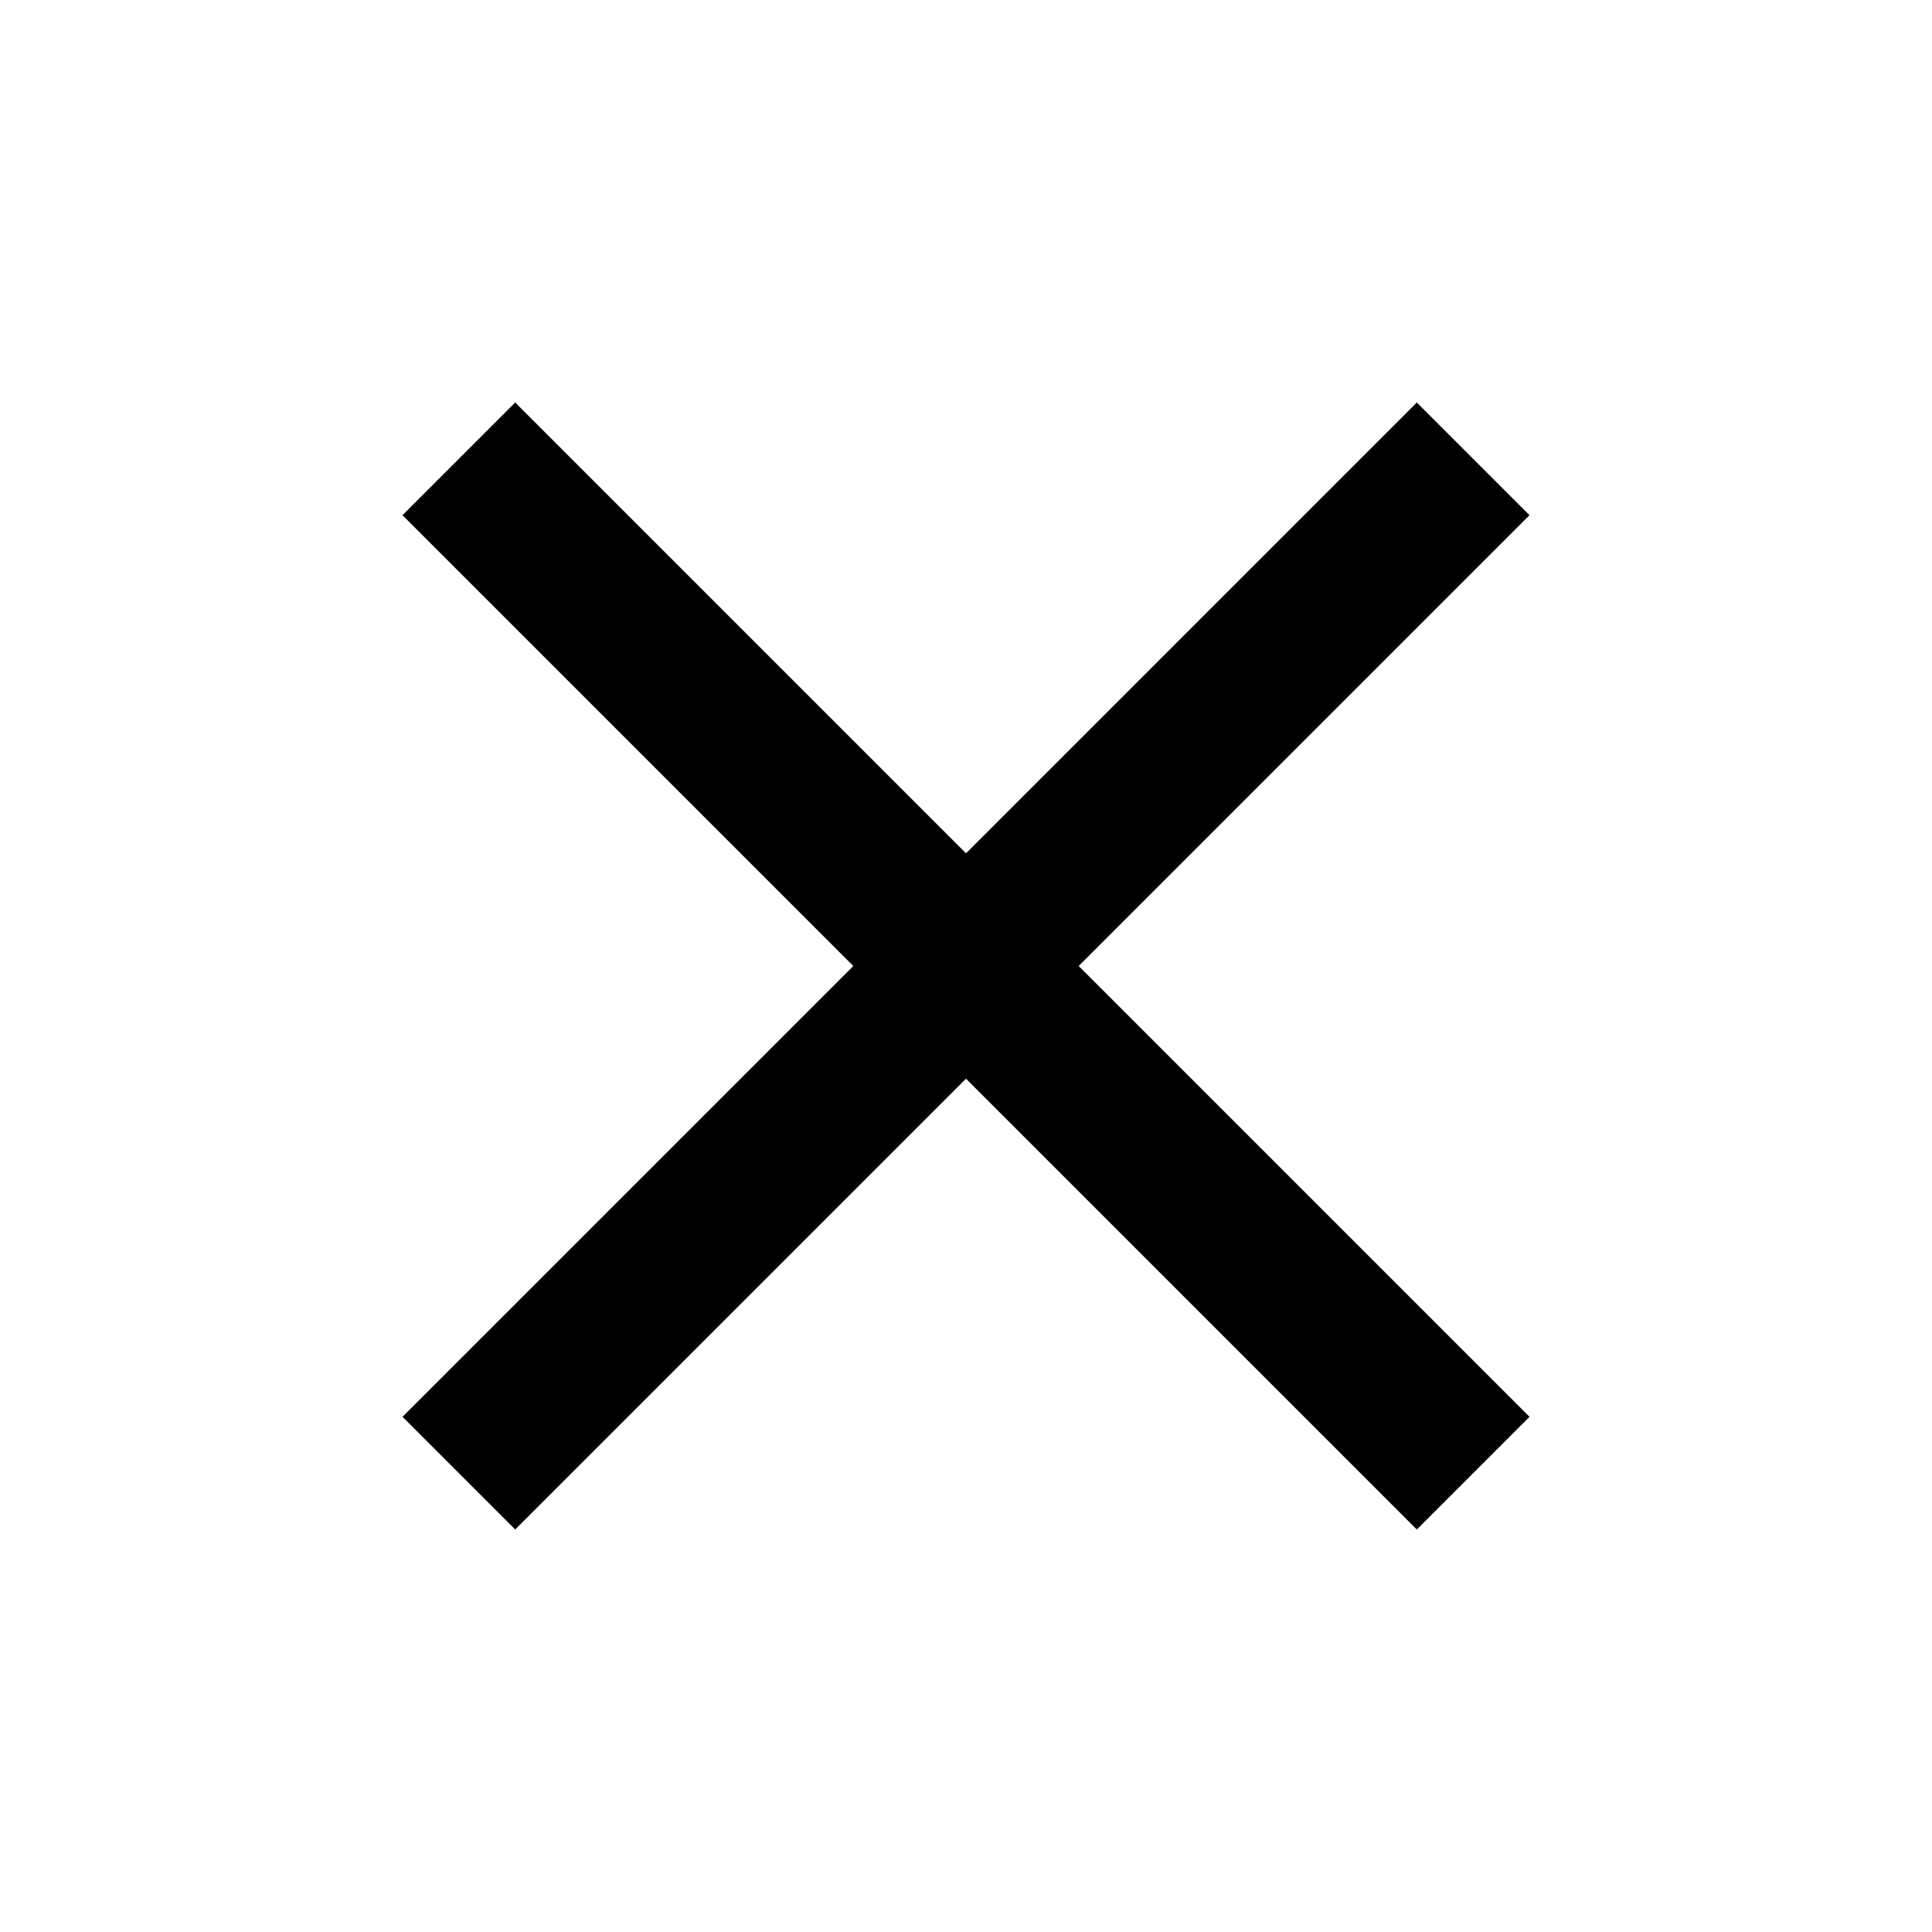
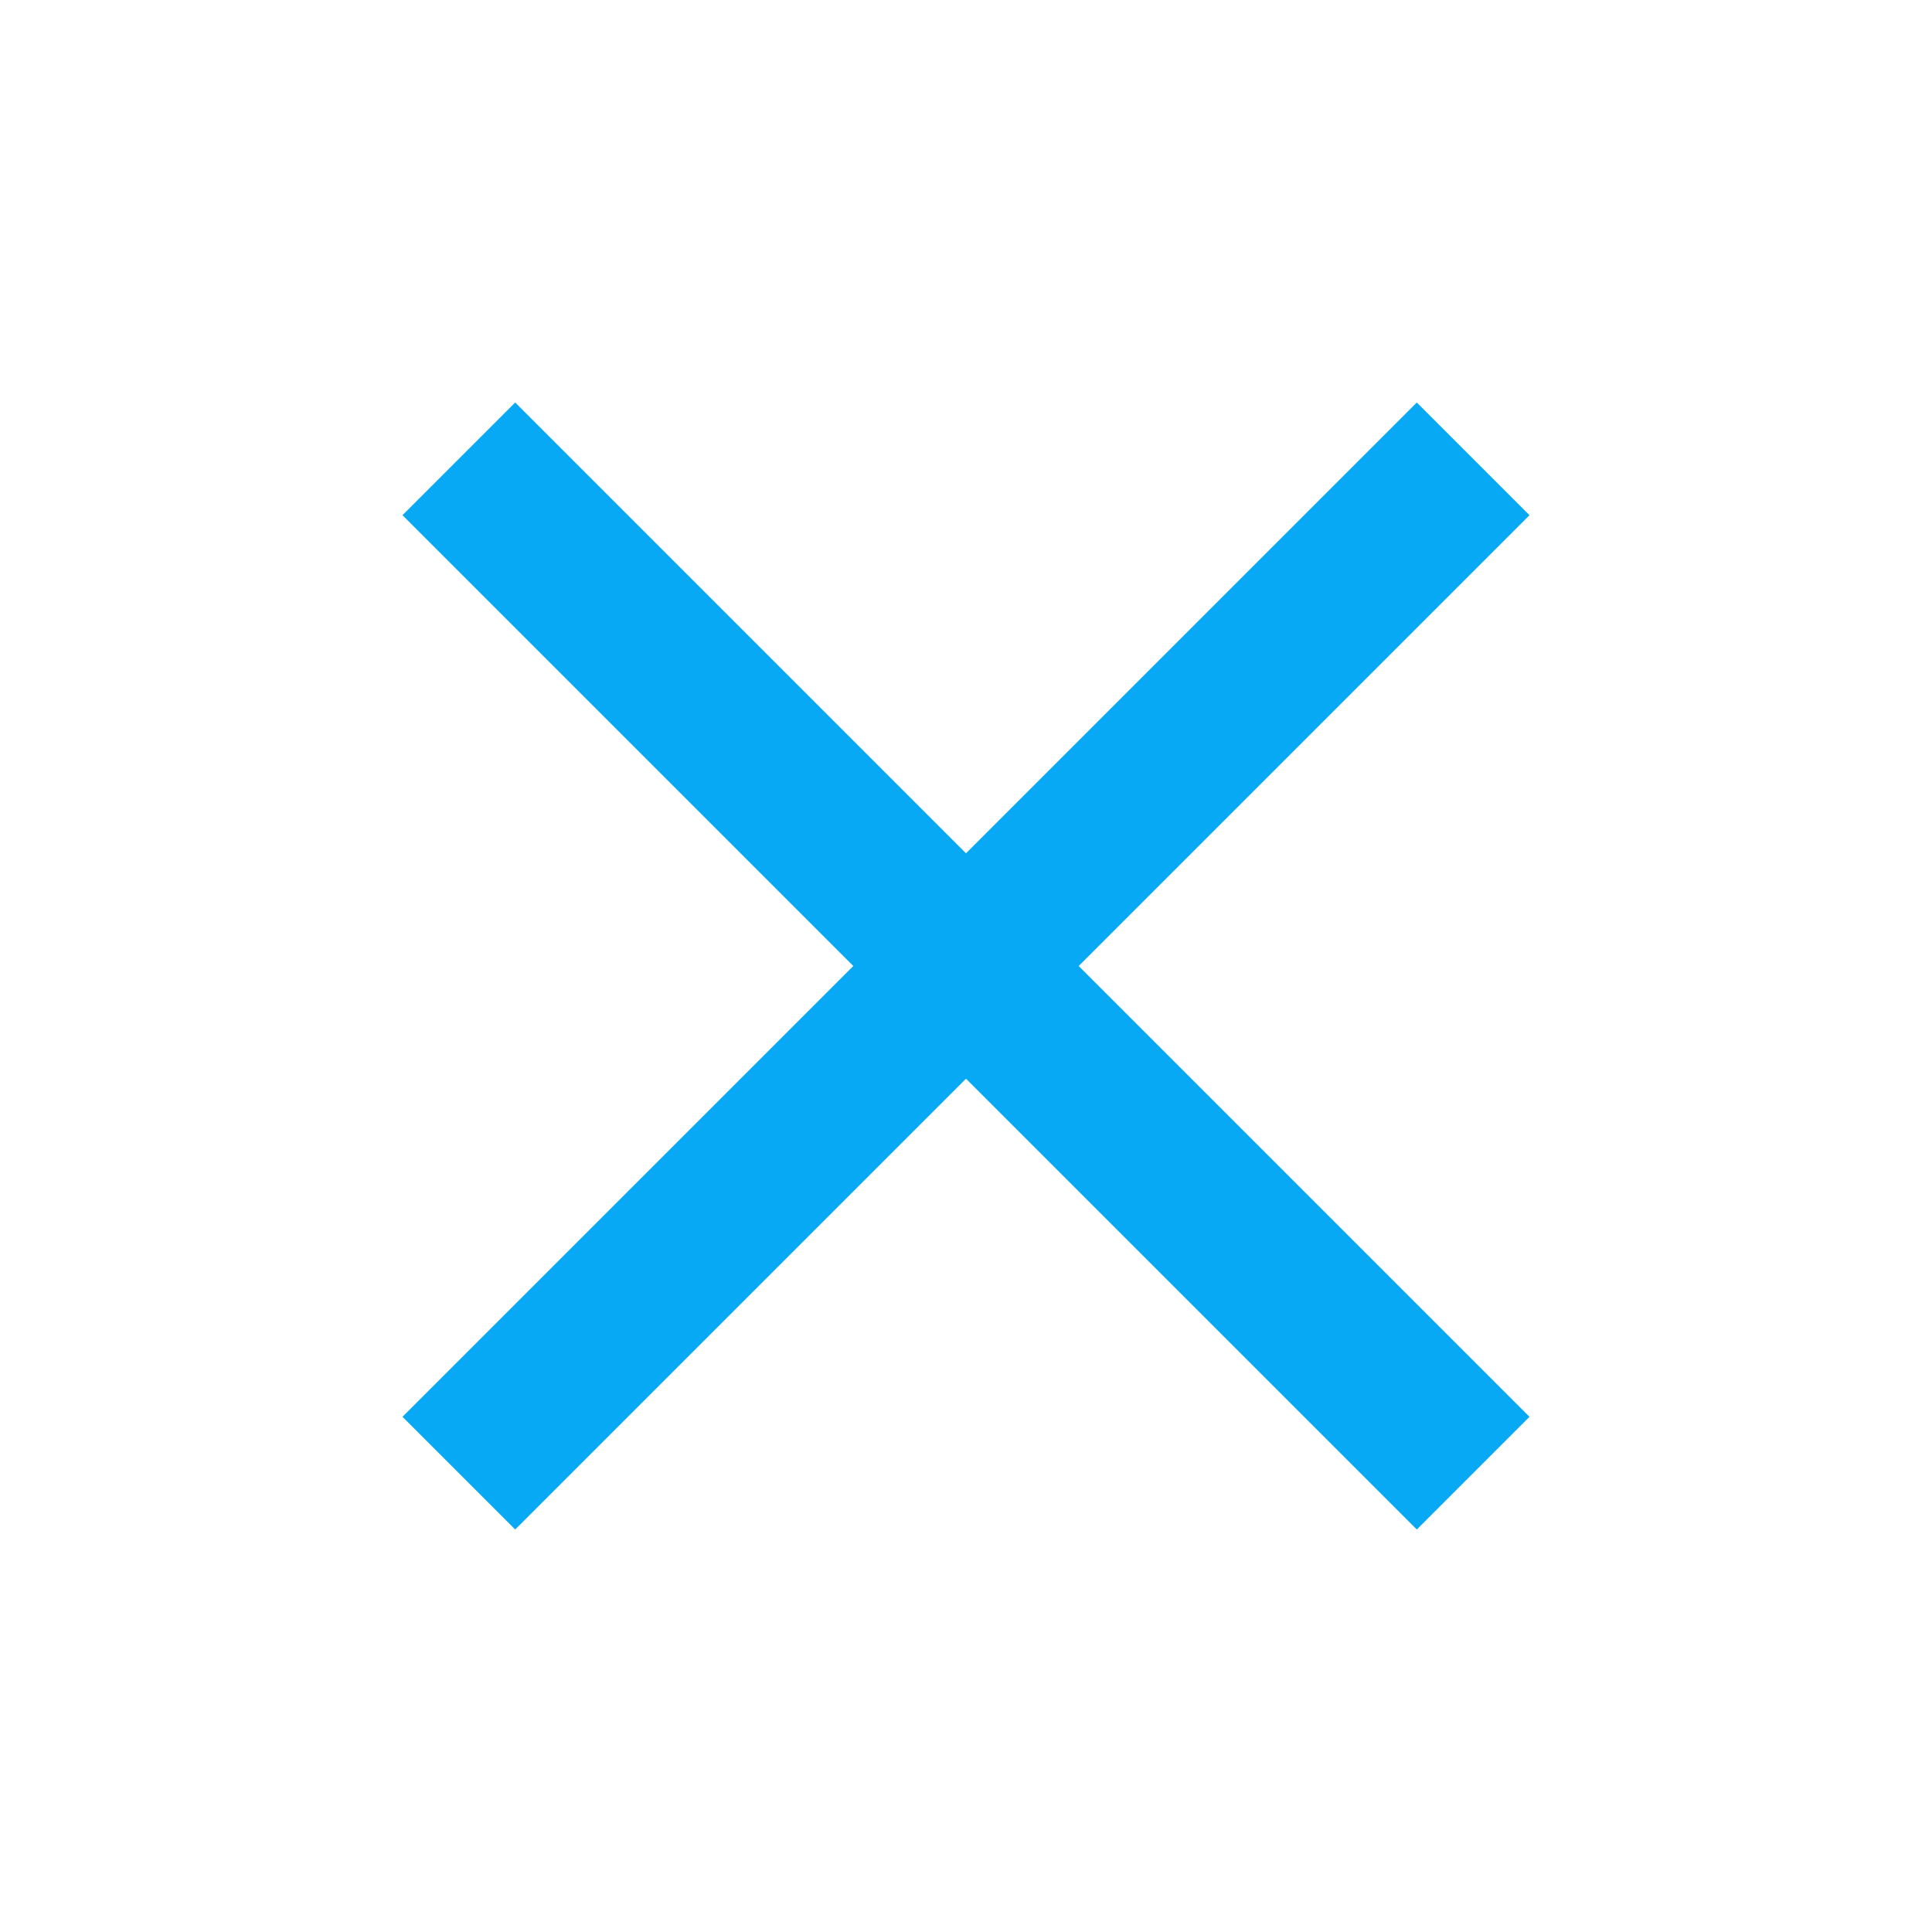
<svg xmlns="http://www.w3.org/2000/svg" height="24px" viewBox="0 -960 960 960" width="24px" fill="#e8eaed" version="1.1" id="svg1">
  <defs id="defs1" />
-   <path d="m256-200-56-56 224-224-224-224 56-56 224 224 224-224 56 56-224 224 224 224-56 56-224-224-224 224Z" id="path1" style="fill:#000000" />
+   <path d="m256-200-56-56 224-224-224-224 56-56 224 224 224-224 56 56-224 224 224 224-56 56-224-224-224 224Z" id="path1" style="fill:#07a9f5;fill-opacity:1" />
</svg>
